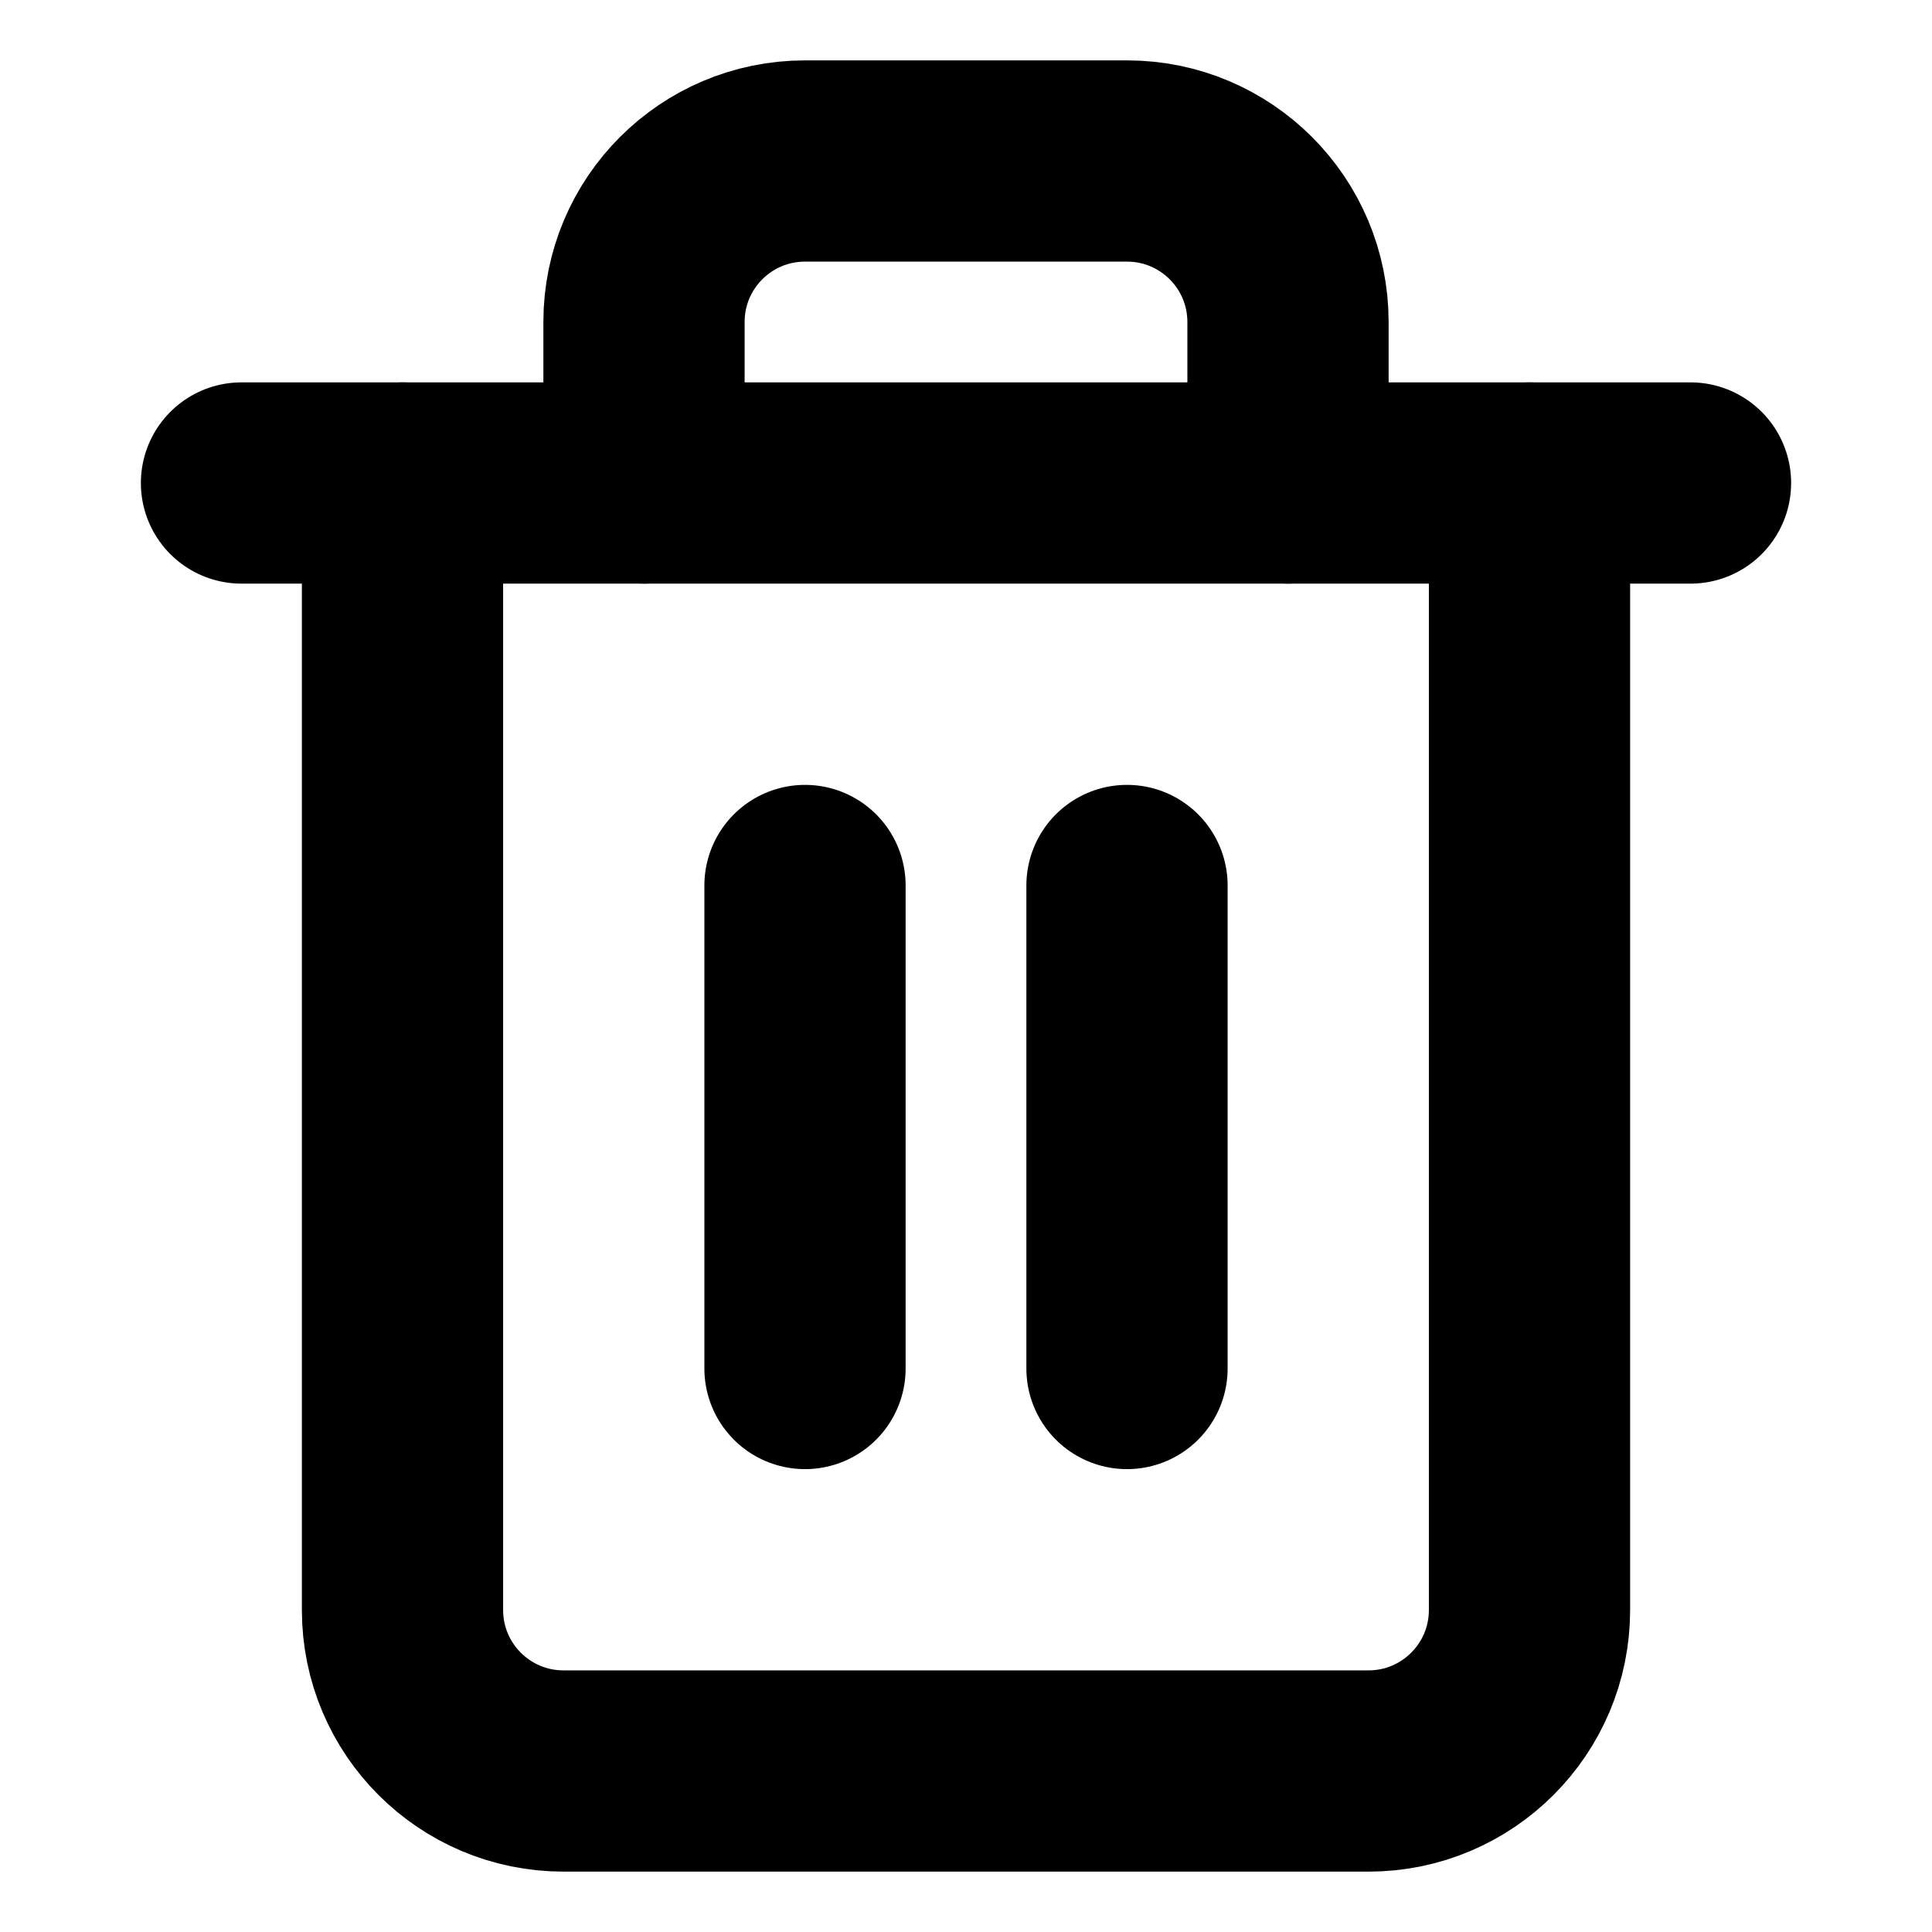
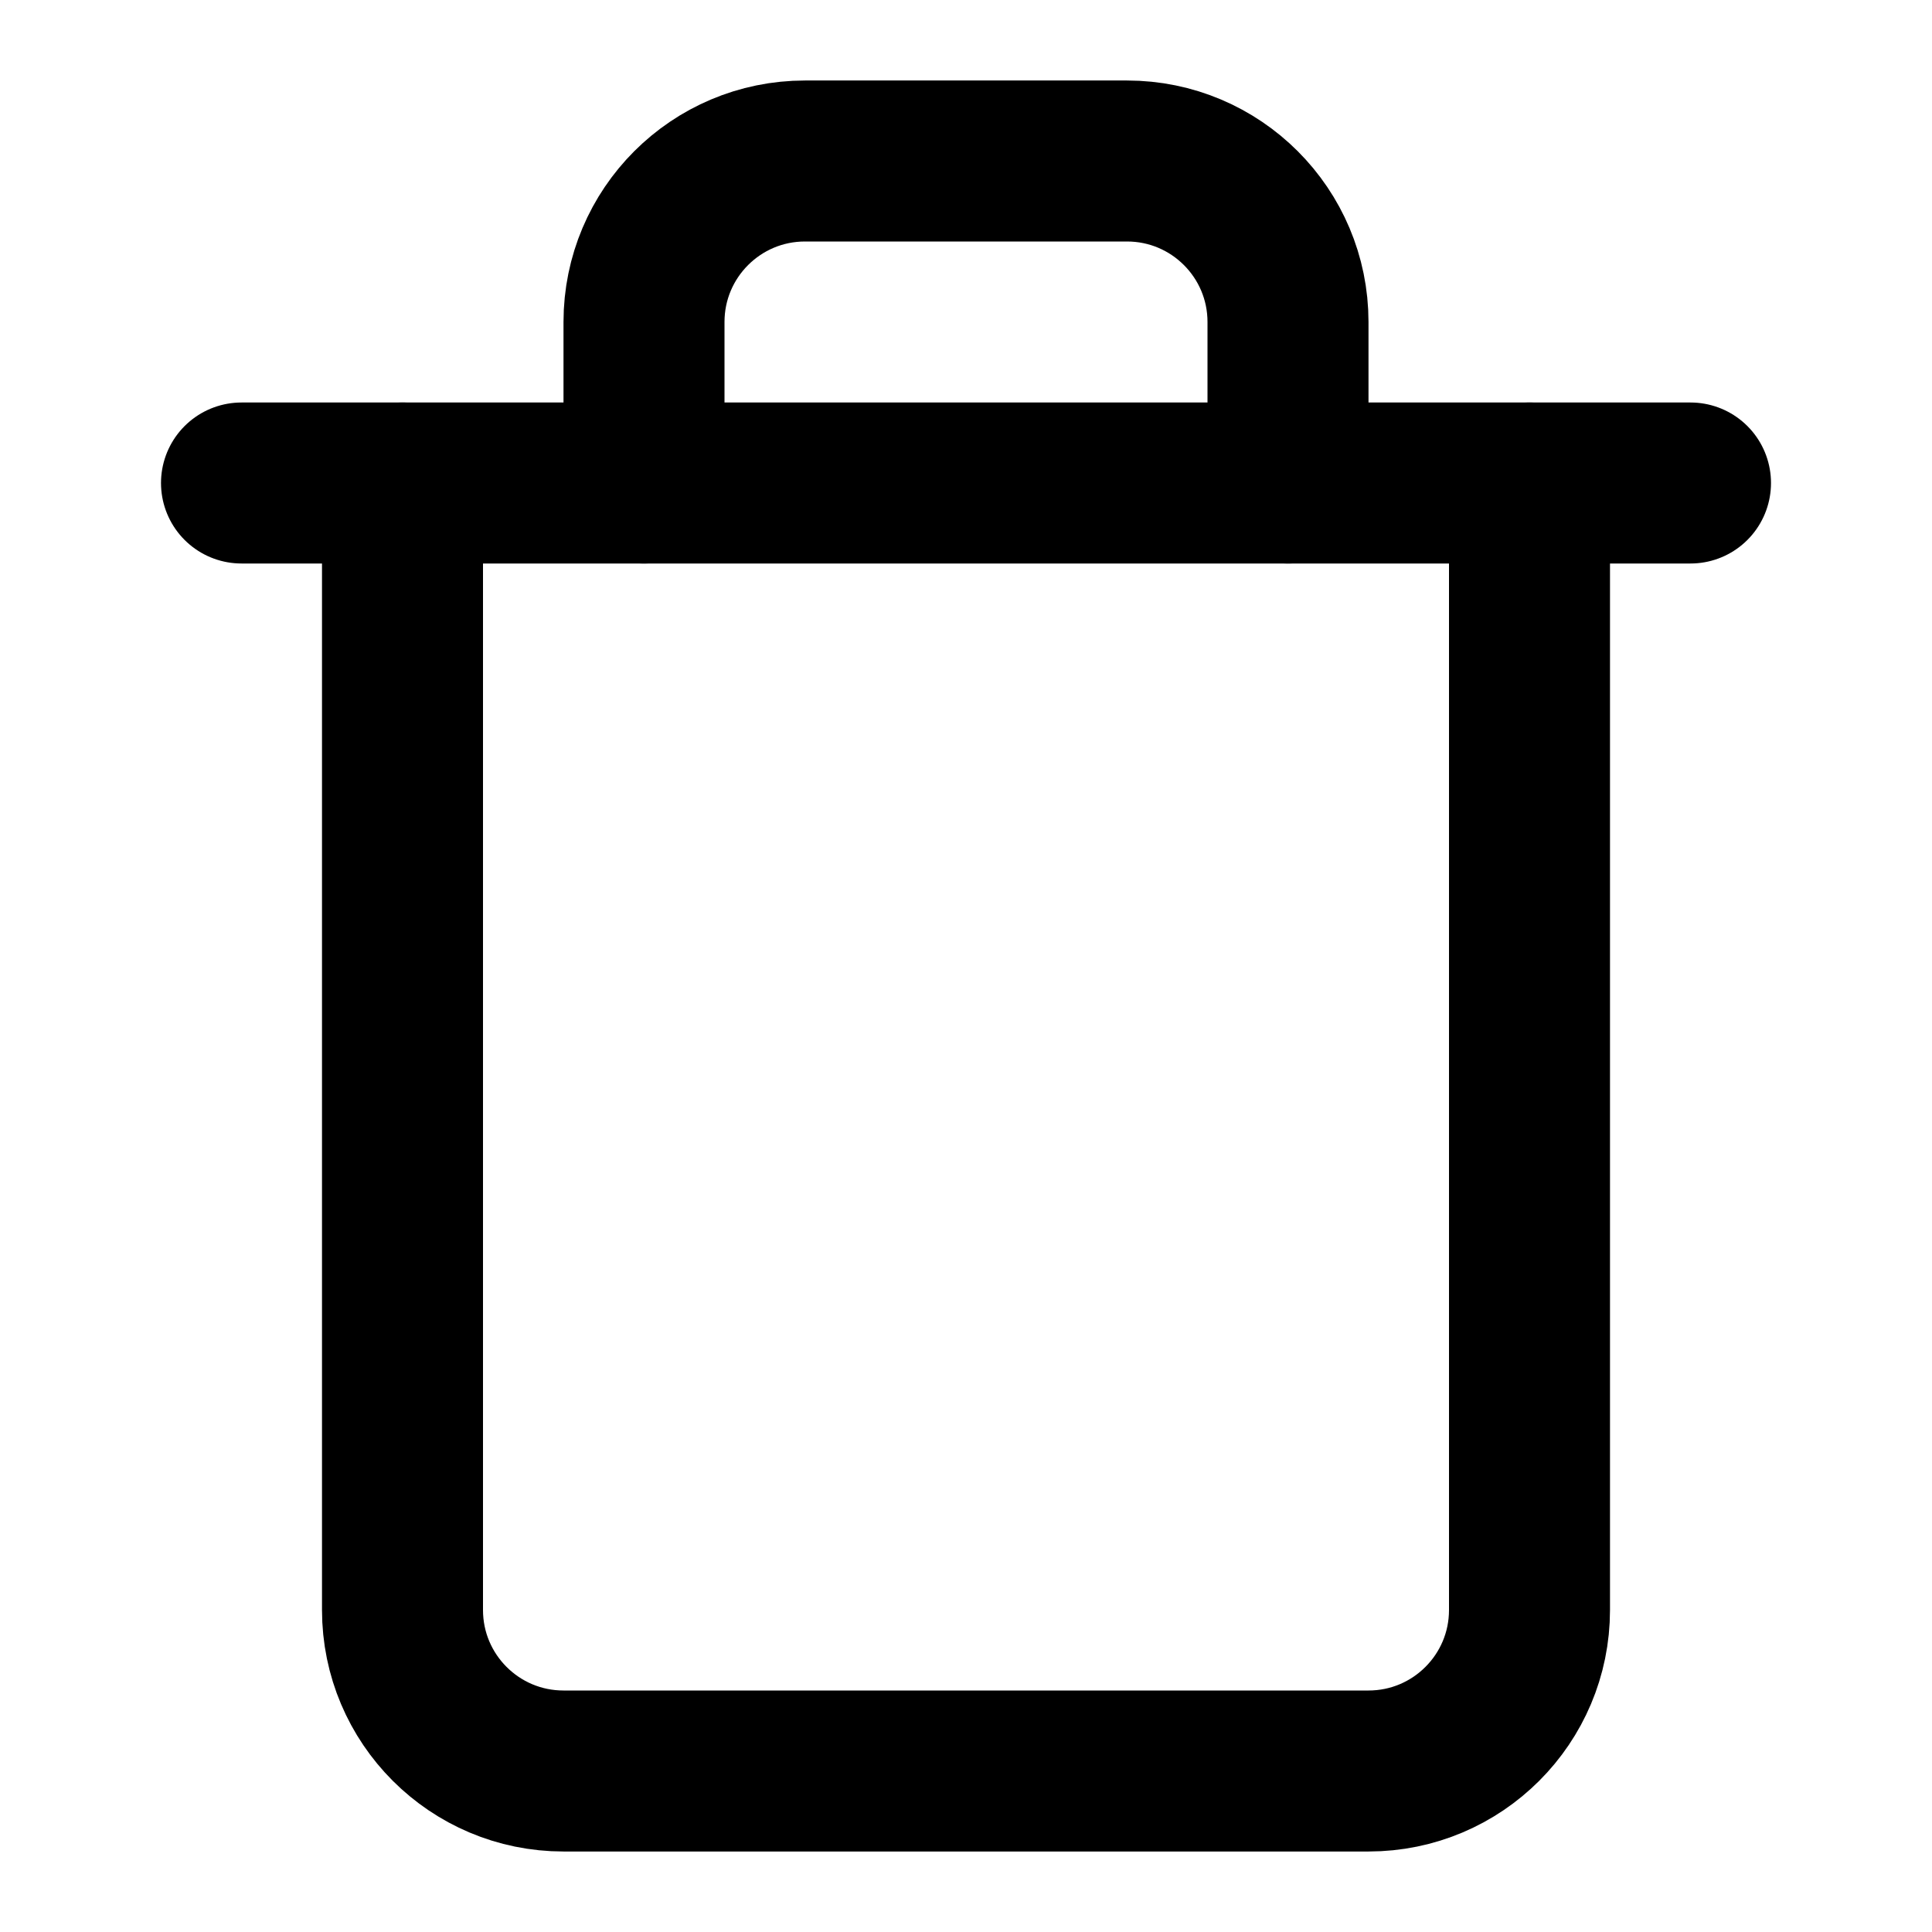
- <svg xmlns="http://www.w3.org/2000/svg" width="28" height="28" viewBox="0 0 24 24" fill="none" stroke="currentColor" stroke-width="2.5" stroke-linecap="round" stroke-linejoin="round" class="feather feather-trash-2">
+ <svg xmlns="http://www.w3.org/2000/svg" width="24" height="24" viewBox="0 0 24 24" fill="none" stroke="currentColor" stroke-width="2" stroke-linecap="round" stroke-linejoin="round" class="feather feather-trash">
  <polyline points="3 6 5 6 21 6" />
  <path d="M19 6v14a2 2 0 0 1-2 2H7a2 2 0 0 1-2-2V6m3 0V4a2 2 0 0 1 2-2h4a2 2 0 0 1 2 2v2" />
-   <line x1="10" y1="11" x2="10" y2="17" />
-   <line x1="14" y1="11" x2="14" y2="17" />
</svg>
